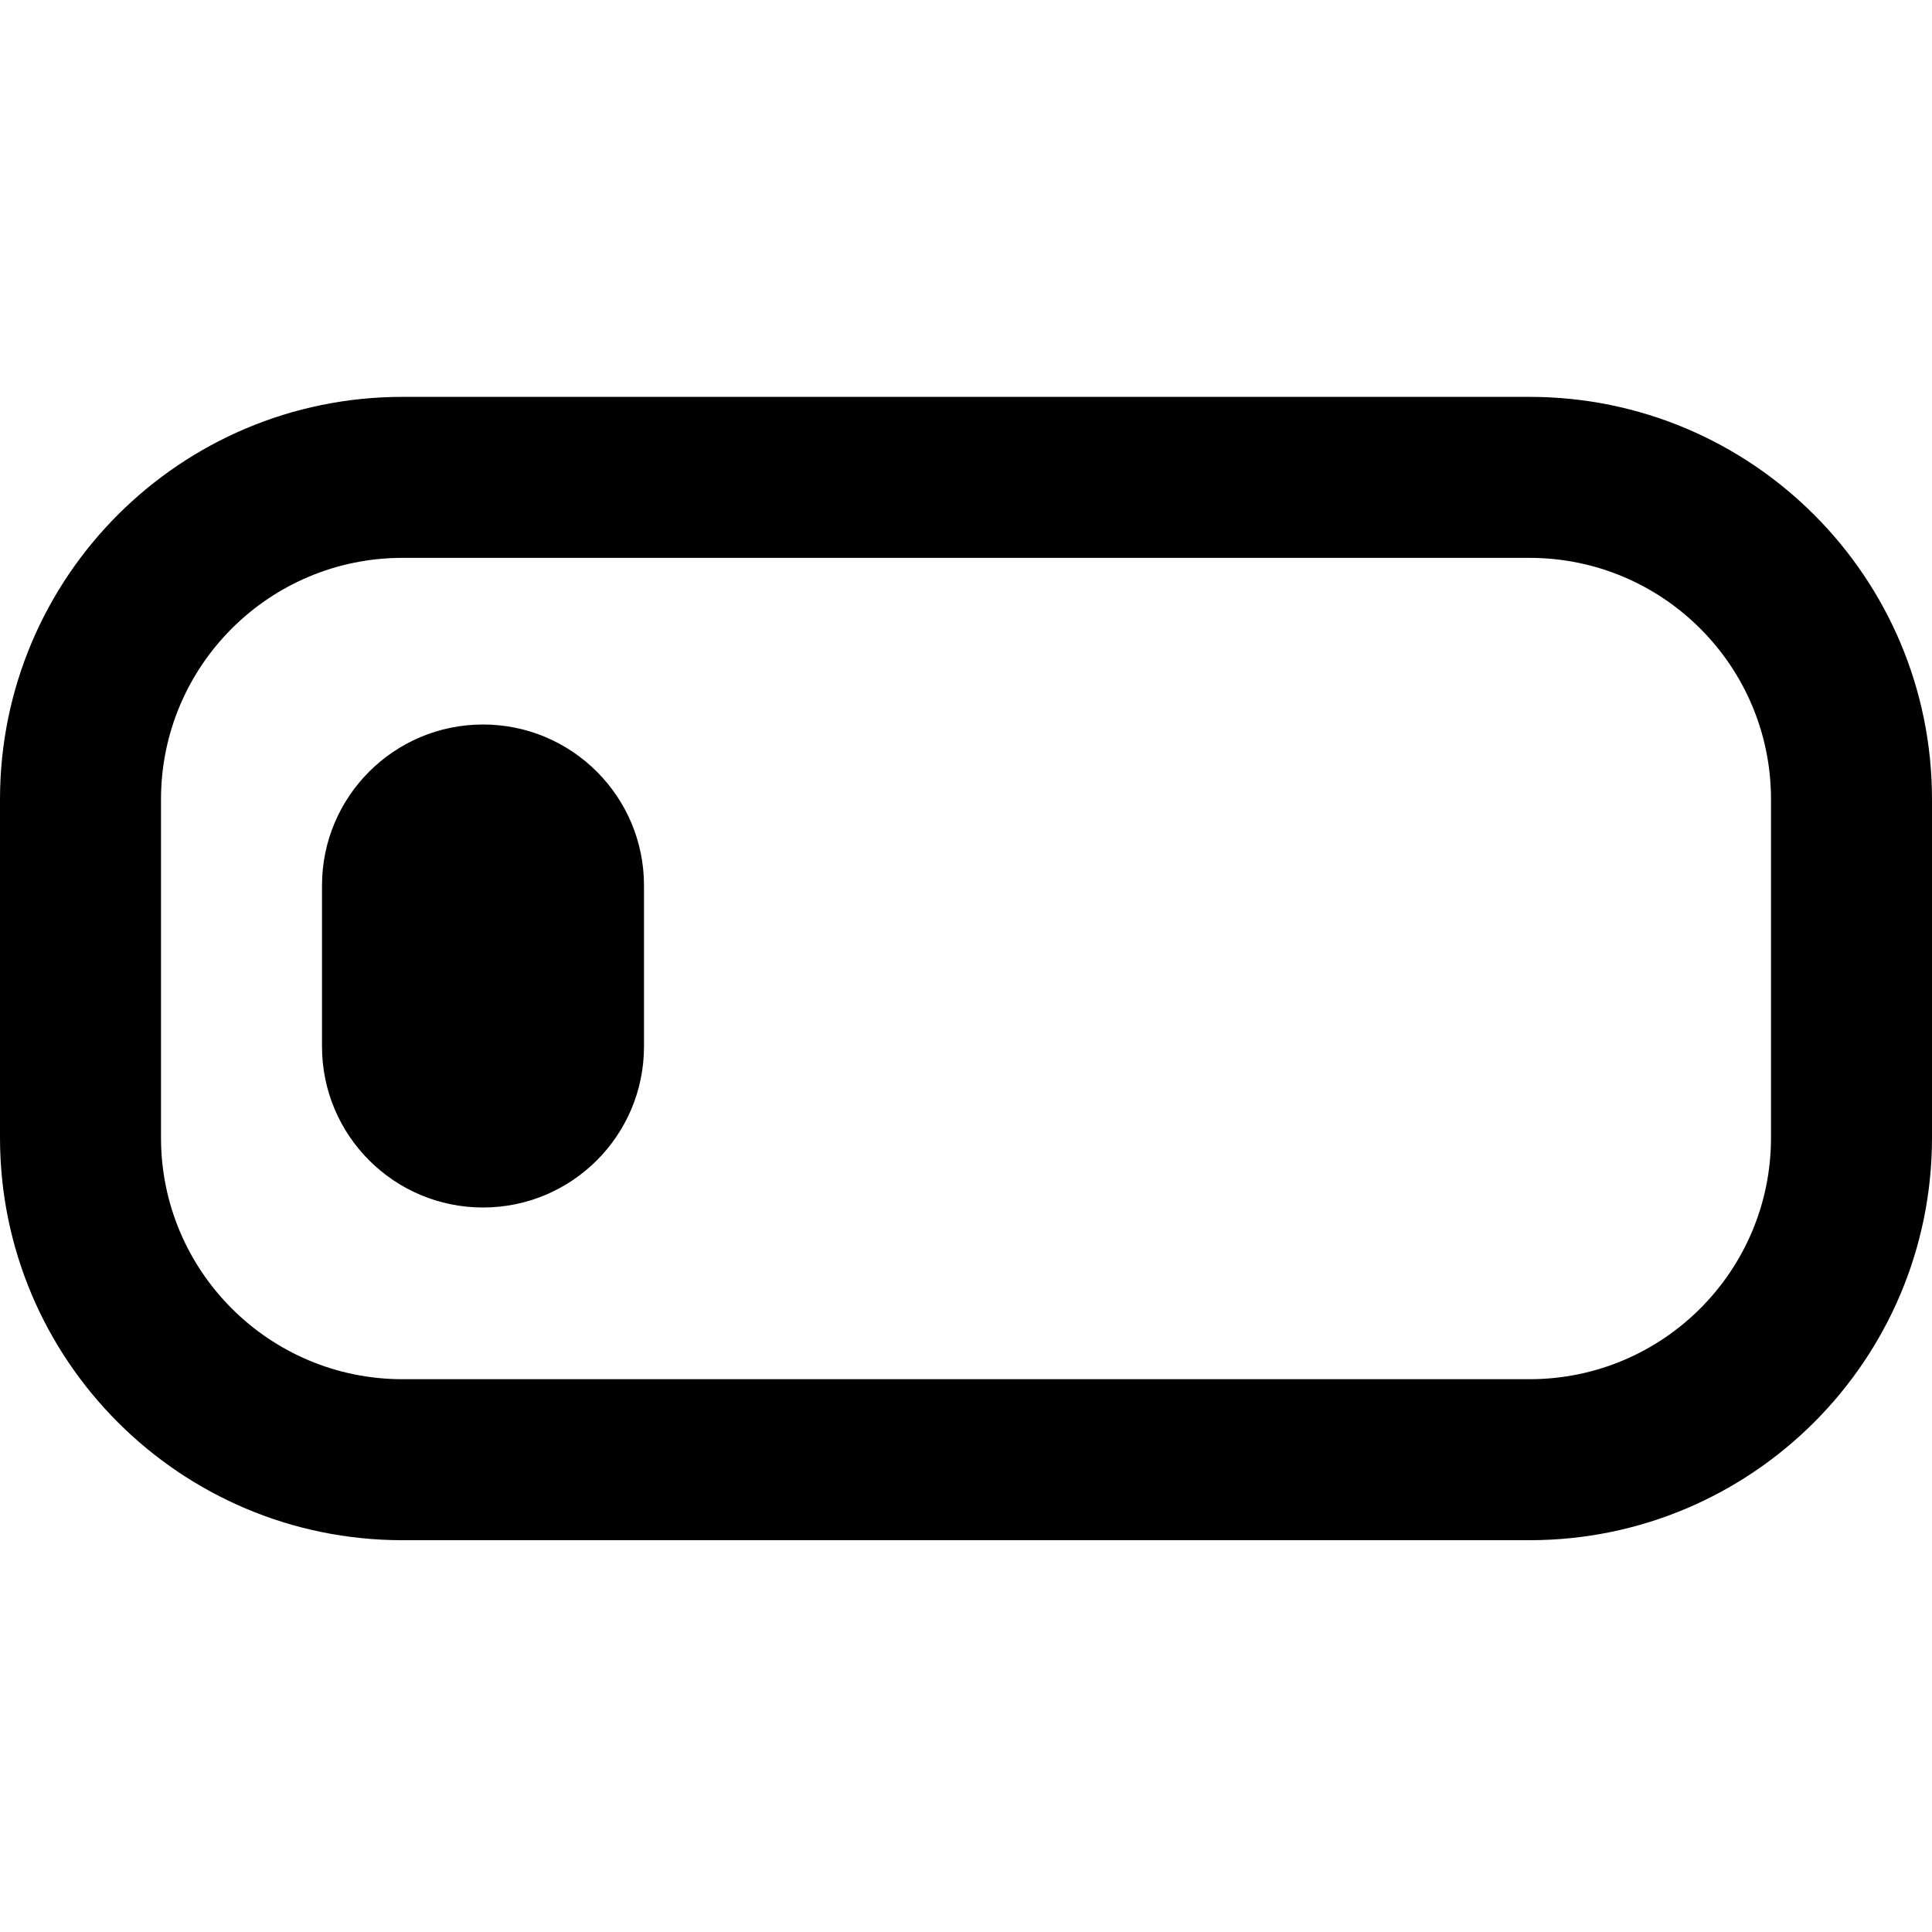
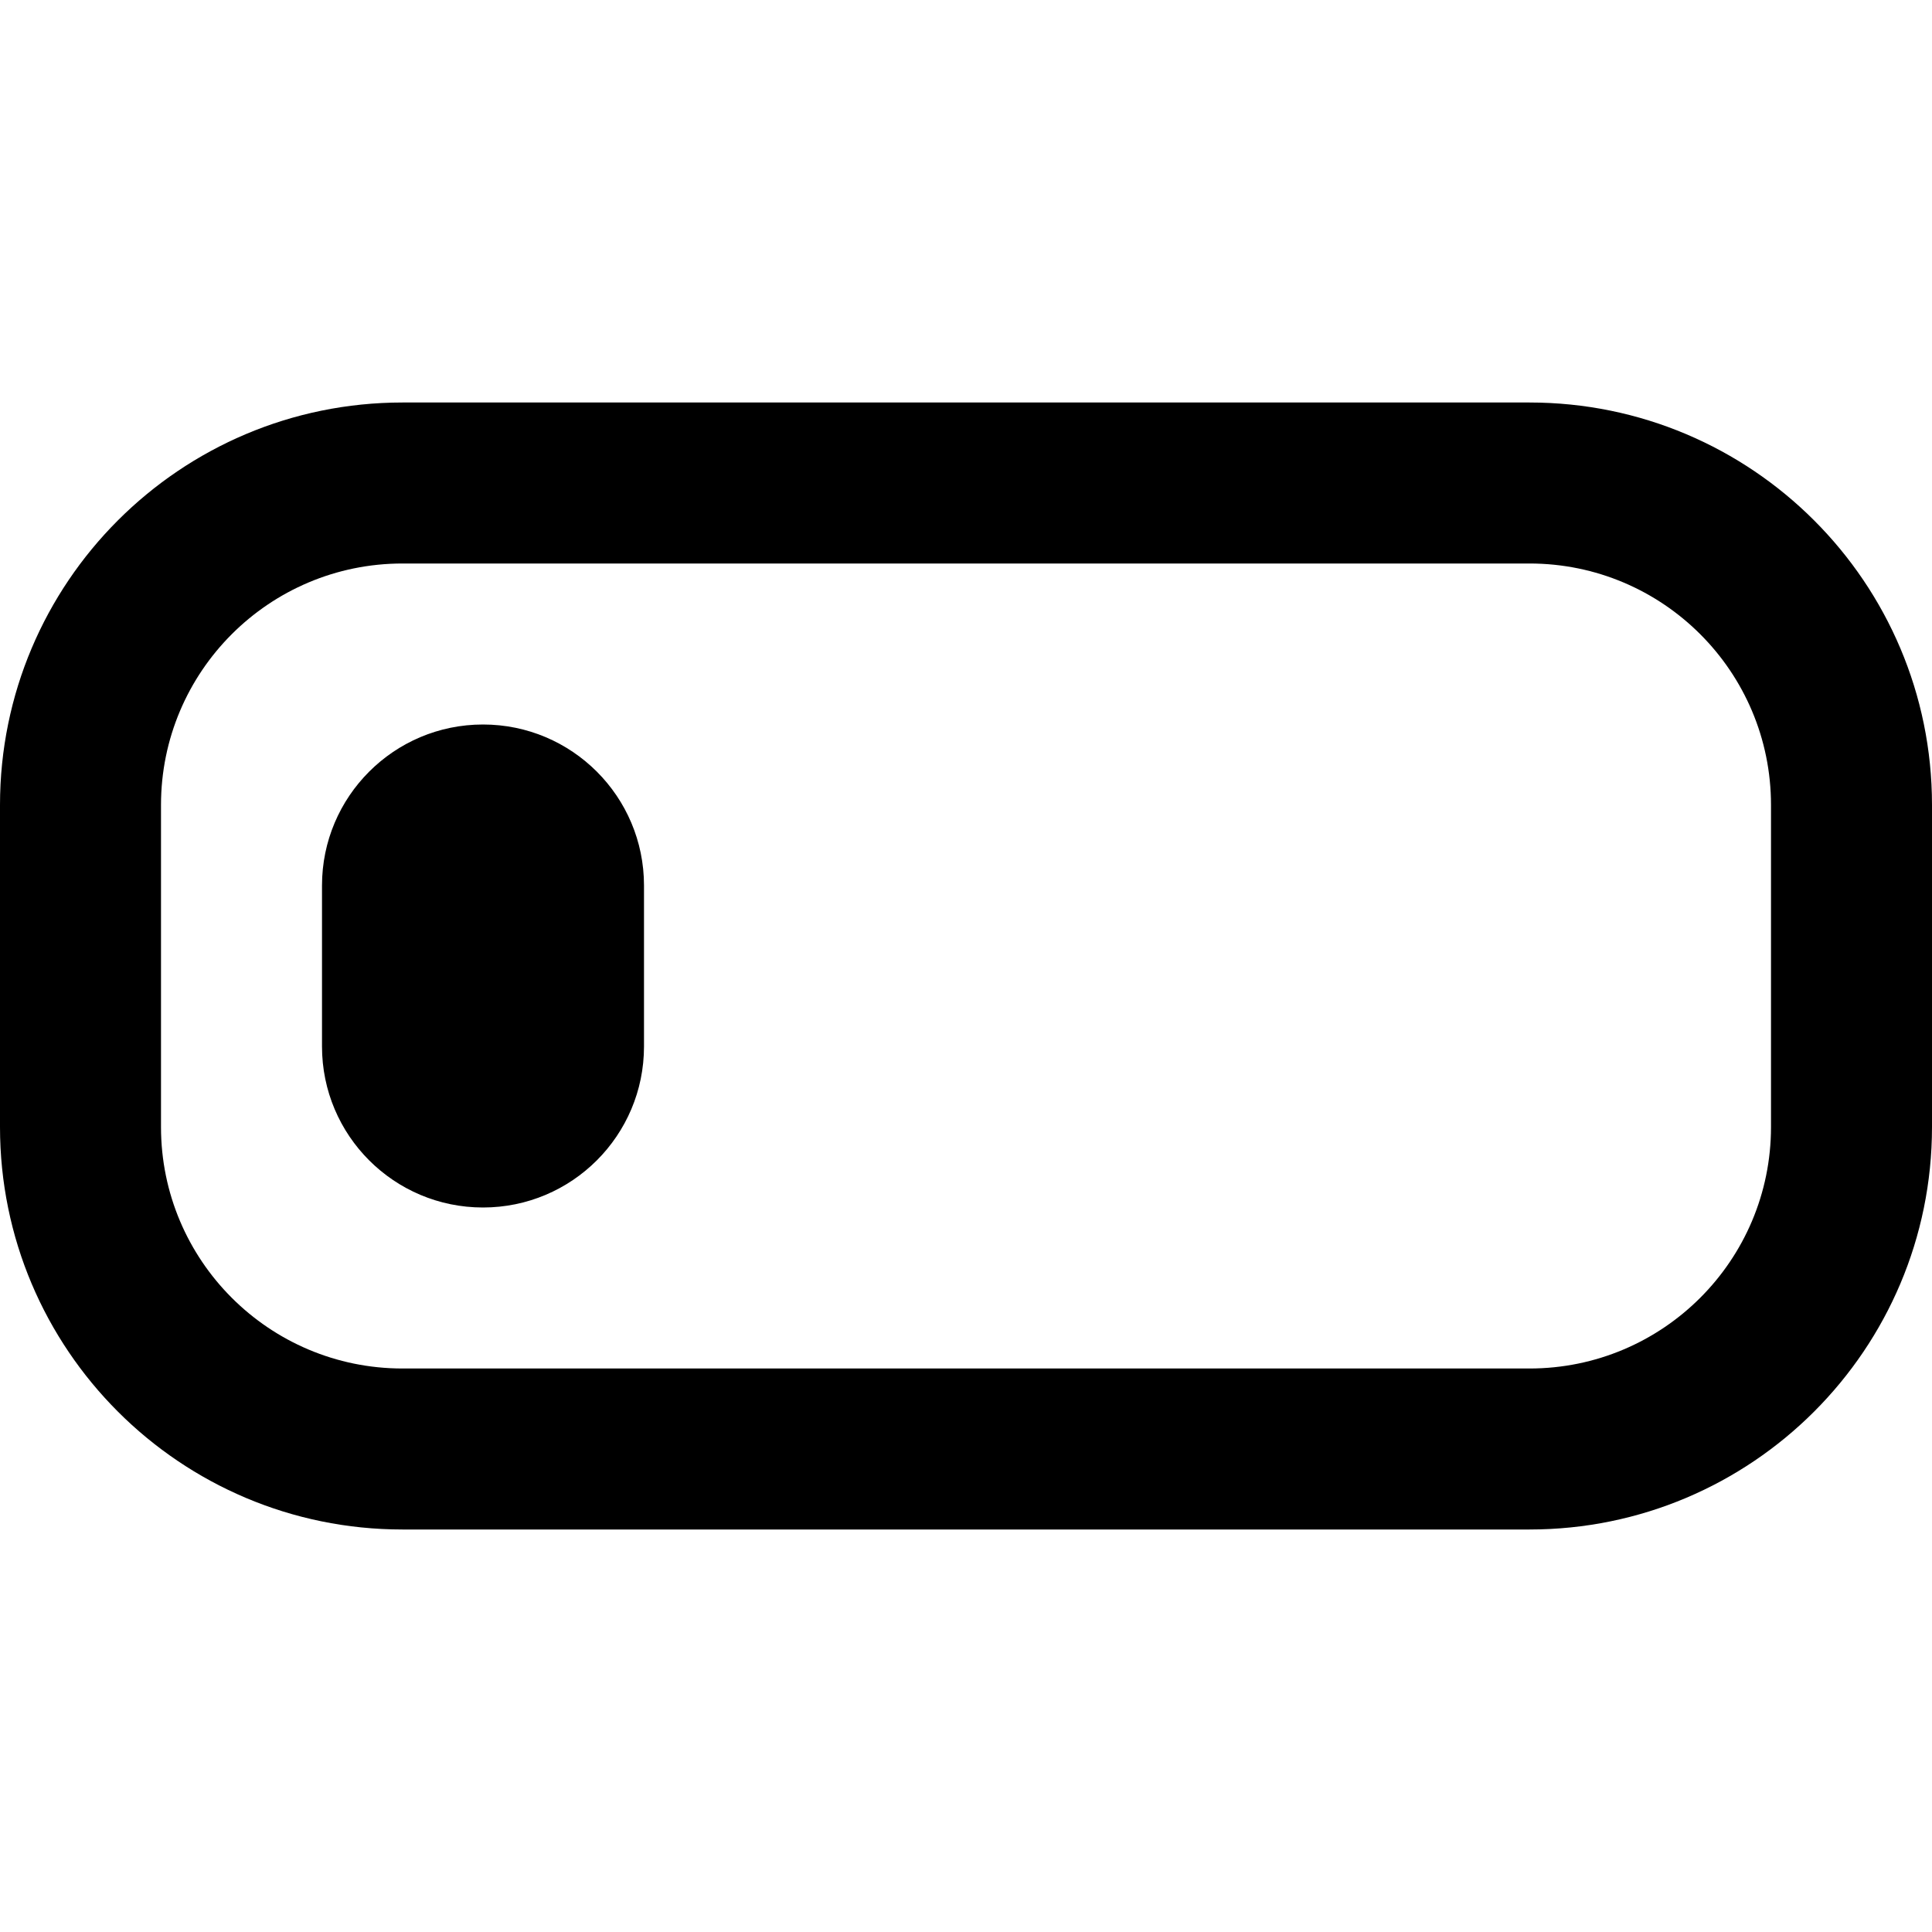
<svg xmlns="http://www.w3.org/2000/svg" width="24" height="24" fill="none">
-   <path fill-rule="evenodd" clip-rule="evenodd" d="M5 4.93a5 5 0 0 0-5 5v4.203a5 5 0 0 0 5 5h14a5 5 0 0 0 5-5V9.93a5 5 0 0 0-5-5H5zm-3 5a3 3 0 0 1 3-3h14a3 3 0 0 1 3 3v4.203a3 3 0 0 1-3 3H5a3 3 0 0 1-3-3V9.93zM6 9a2 2 0 0 0-2 2v2a2 2 0 1 0 4 0v-2a2 2 0 0 0-2-2z" fill="#000" />
+   <path fill-rule="evenodd" clip-rule="evenodd" d="M5 5a5 5 0 0 0-5 5v4a5 5 0 0 0 5 5h14a5 5 0 0 0 5-5v-4a5 5 0 0 0-5-5H5zm-3 5a3 3 0 0 1 3-3h14a3 3 0 0 1 3 3v4a3 3 0 0 1-3 3H5a3 3 0 0 1-3-3v-4zm4-1a2 2 0 0 0-2 2v2a2 2 0 1 0 4 0v-2a2 2 0 0 0-2-2z" fill="#000" />
</svg>
